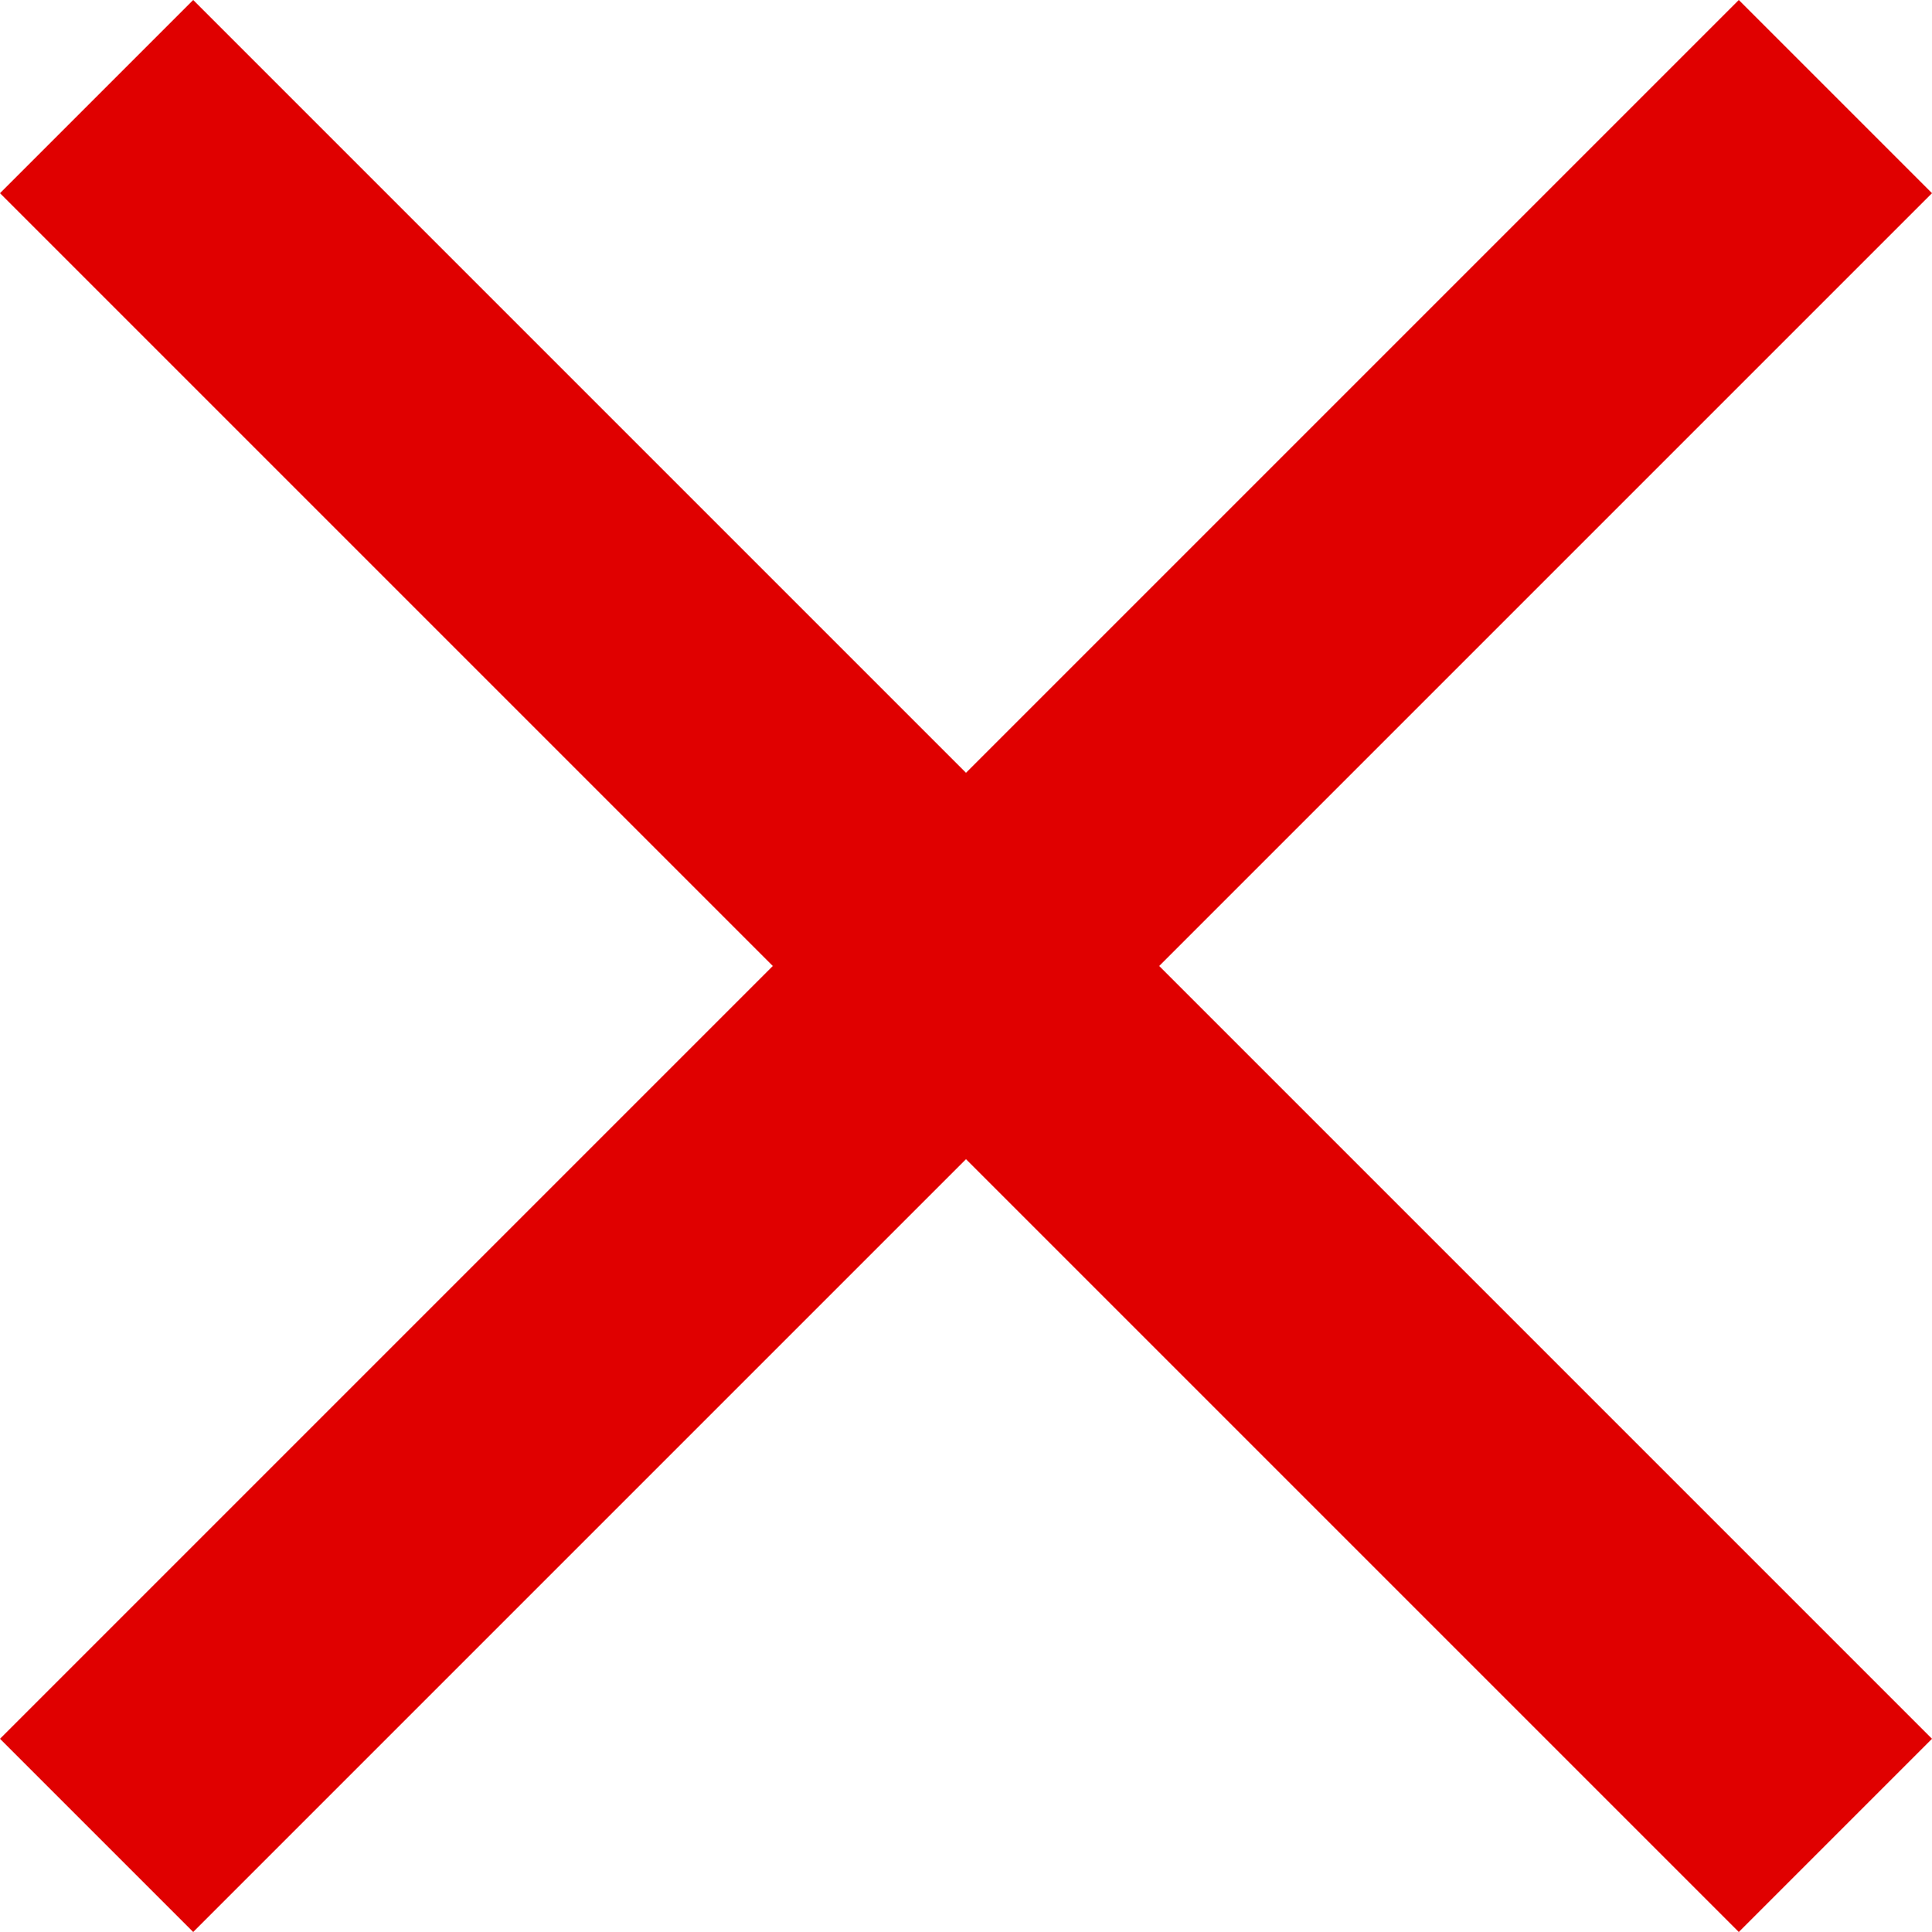
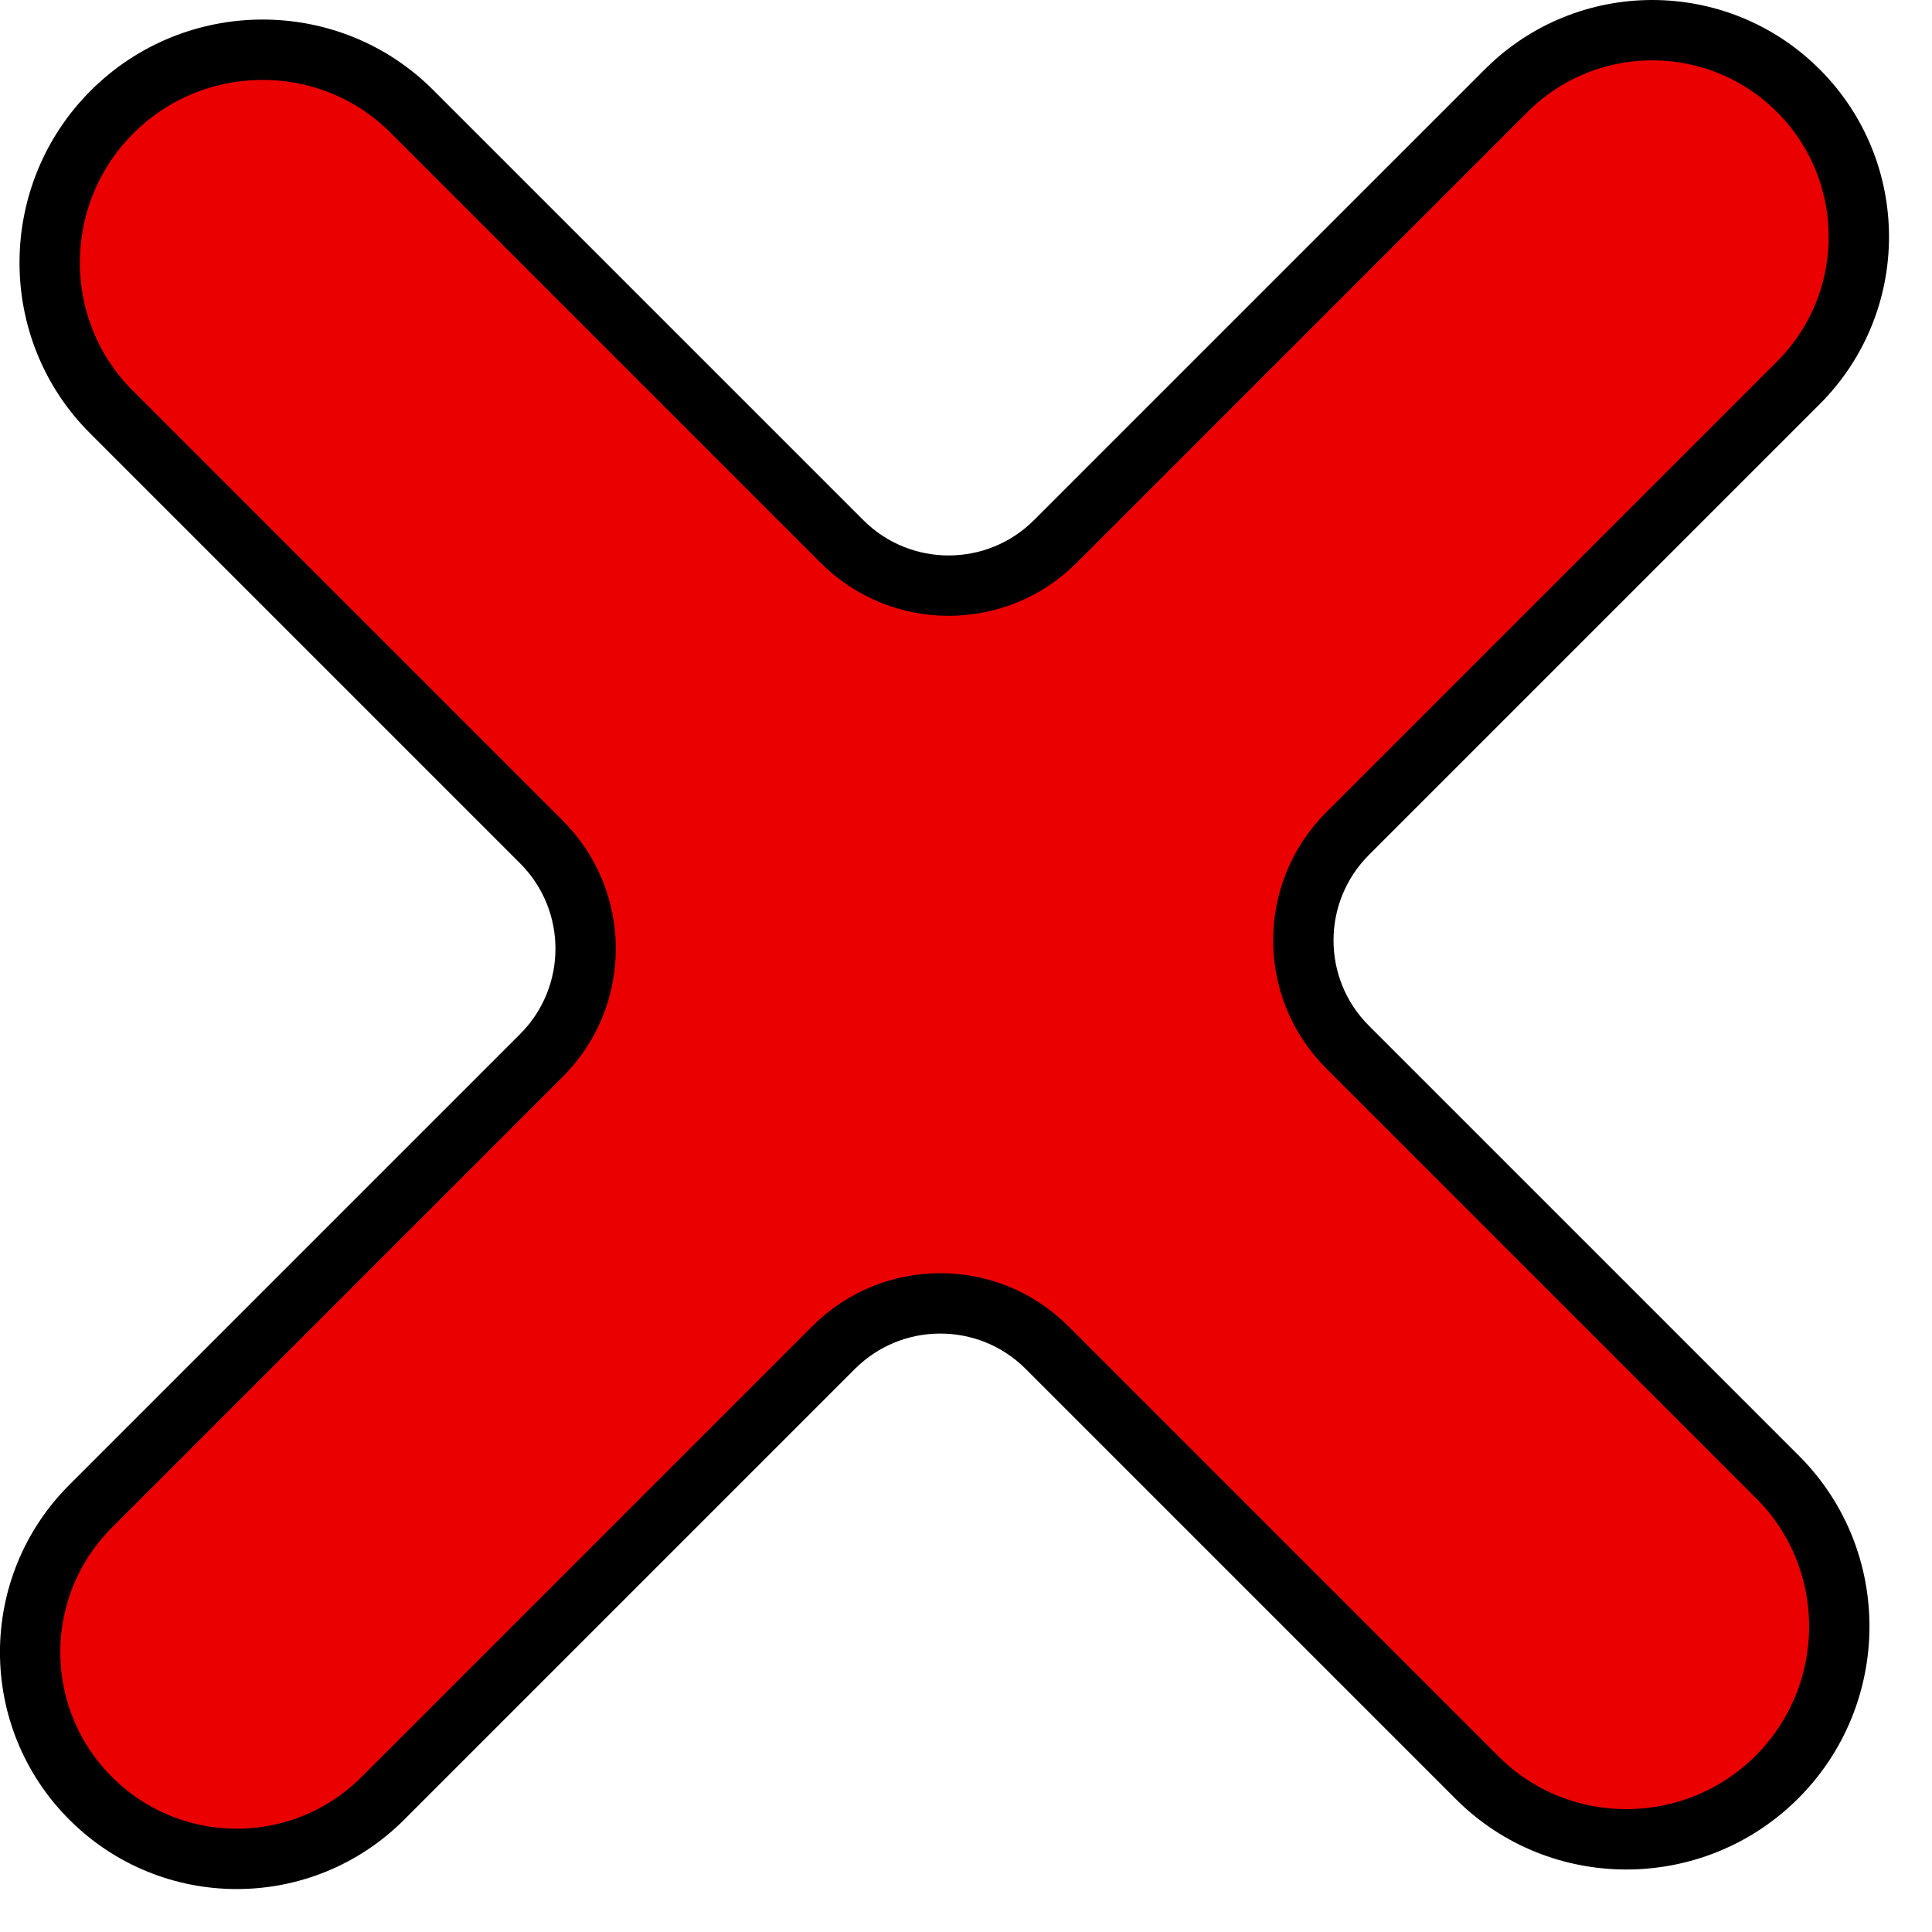
- <svg xmlns="http://www.w3.org/2000/svg" width="21" height="21" viewBox="0 0 21 21" fill="none">
-   <path d="M2.1 21L0 18.9L8.4 10.5L0 2.1L2.1 0L10.5 8.4L18.9 0L21 2.1L12.6 10.5L21 18.9L18.9 21L10.5 12.6L2.1 21Z" fill="#E00000" />
+ <svg xmlns="http://www.w3.org/2000/svg" width="32" height="32" viewBox="0 0 32 32" fill="none">
+   <path d="M1.855 1.856C3.224 0.487 5.454 0.477 6.819 1.842L13.945 8.968C14.921 9.944 16.504 9.944 17.48 8.968L24.947 1.502C26.283 0.166 28.45 0.166 29.786 1.502C31.122 2.838 31.122 5.005 29.786 6.341L22.32 13.807C21.343 14.784 21.343 16.367 22.32 17.343L29.446 24.469C30.811 25.834 30.801 28.064 29.432 29.433C28.063 30.802 25.833 30.811 24.469 29.447L17.342 22.32C16.366 21.344 14.783 21.344 13.807 22.32L6.341 29.786C5.005 31.123 2.838 31.123 1.502 29.786C0.165 28.45 0.165 26.283 1.502 24.947L8.968 17.481C9.944 16.505 9.944 14.922 8.968 13.946L1.841 6.819C0.477 5.455 0.486 3.225 1.855 1.856Z" fill="#EA0000" stroke="black" />
</svg>
